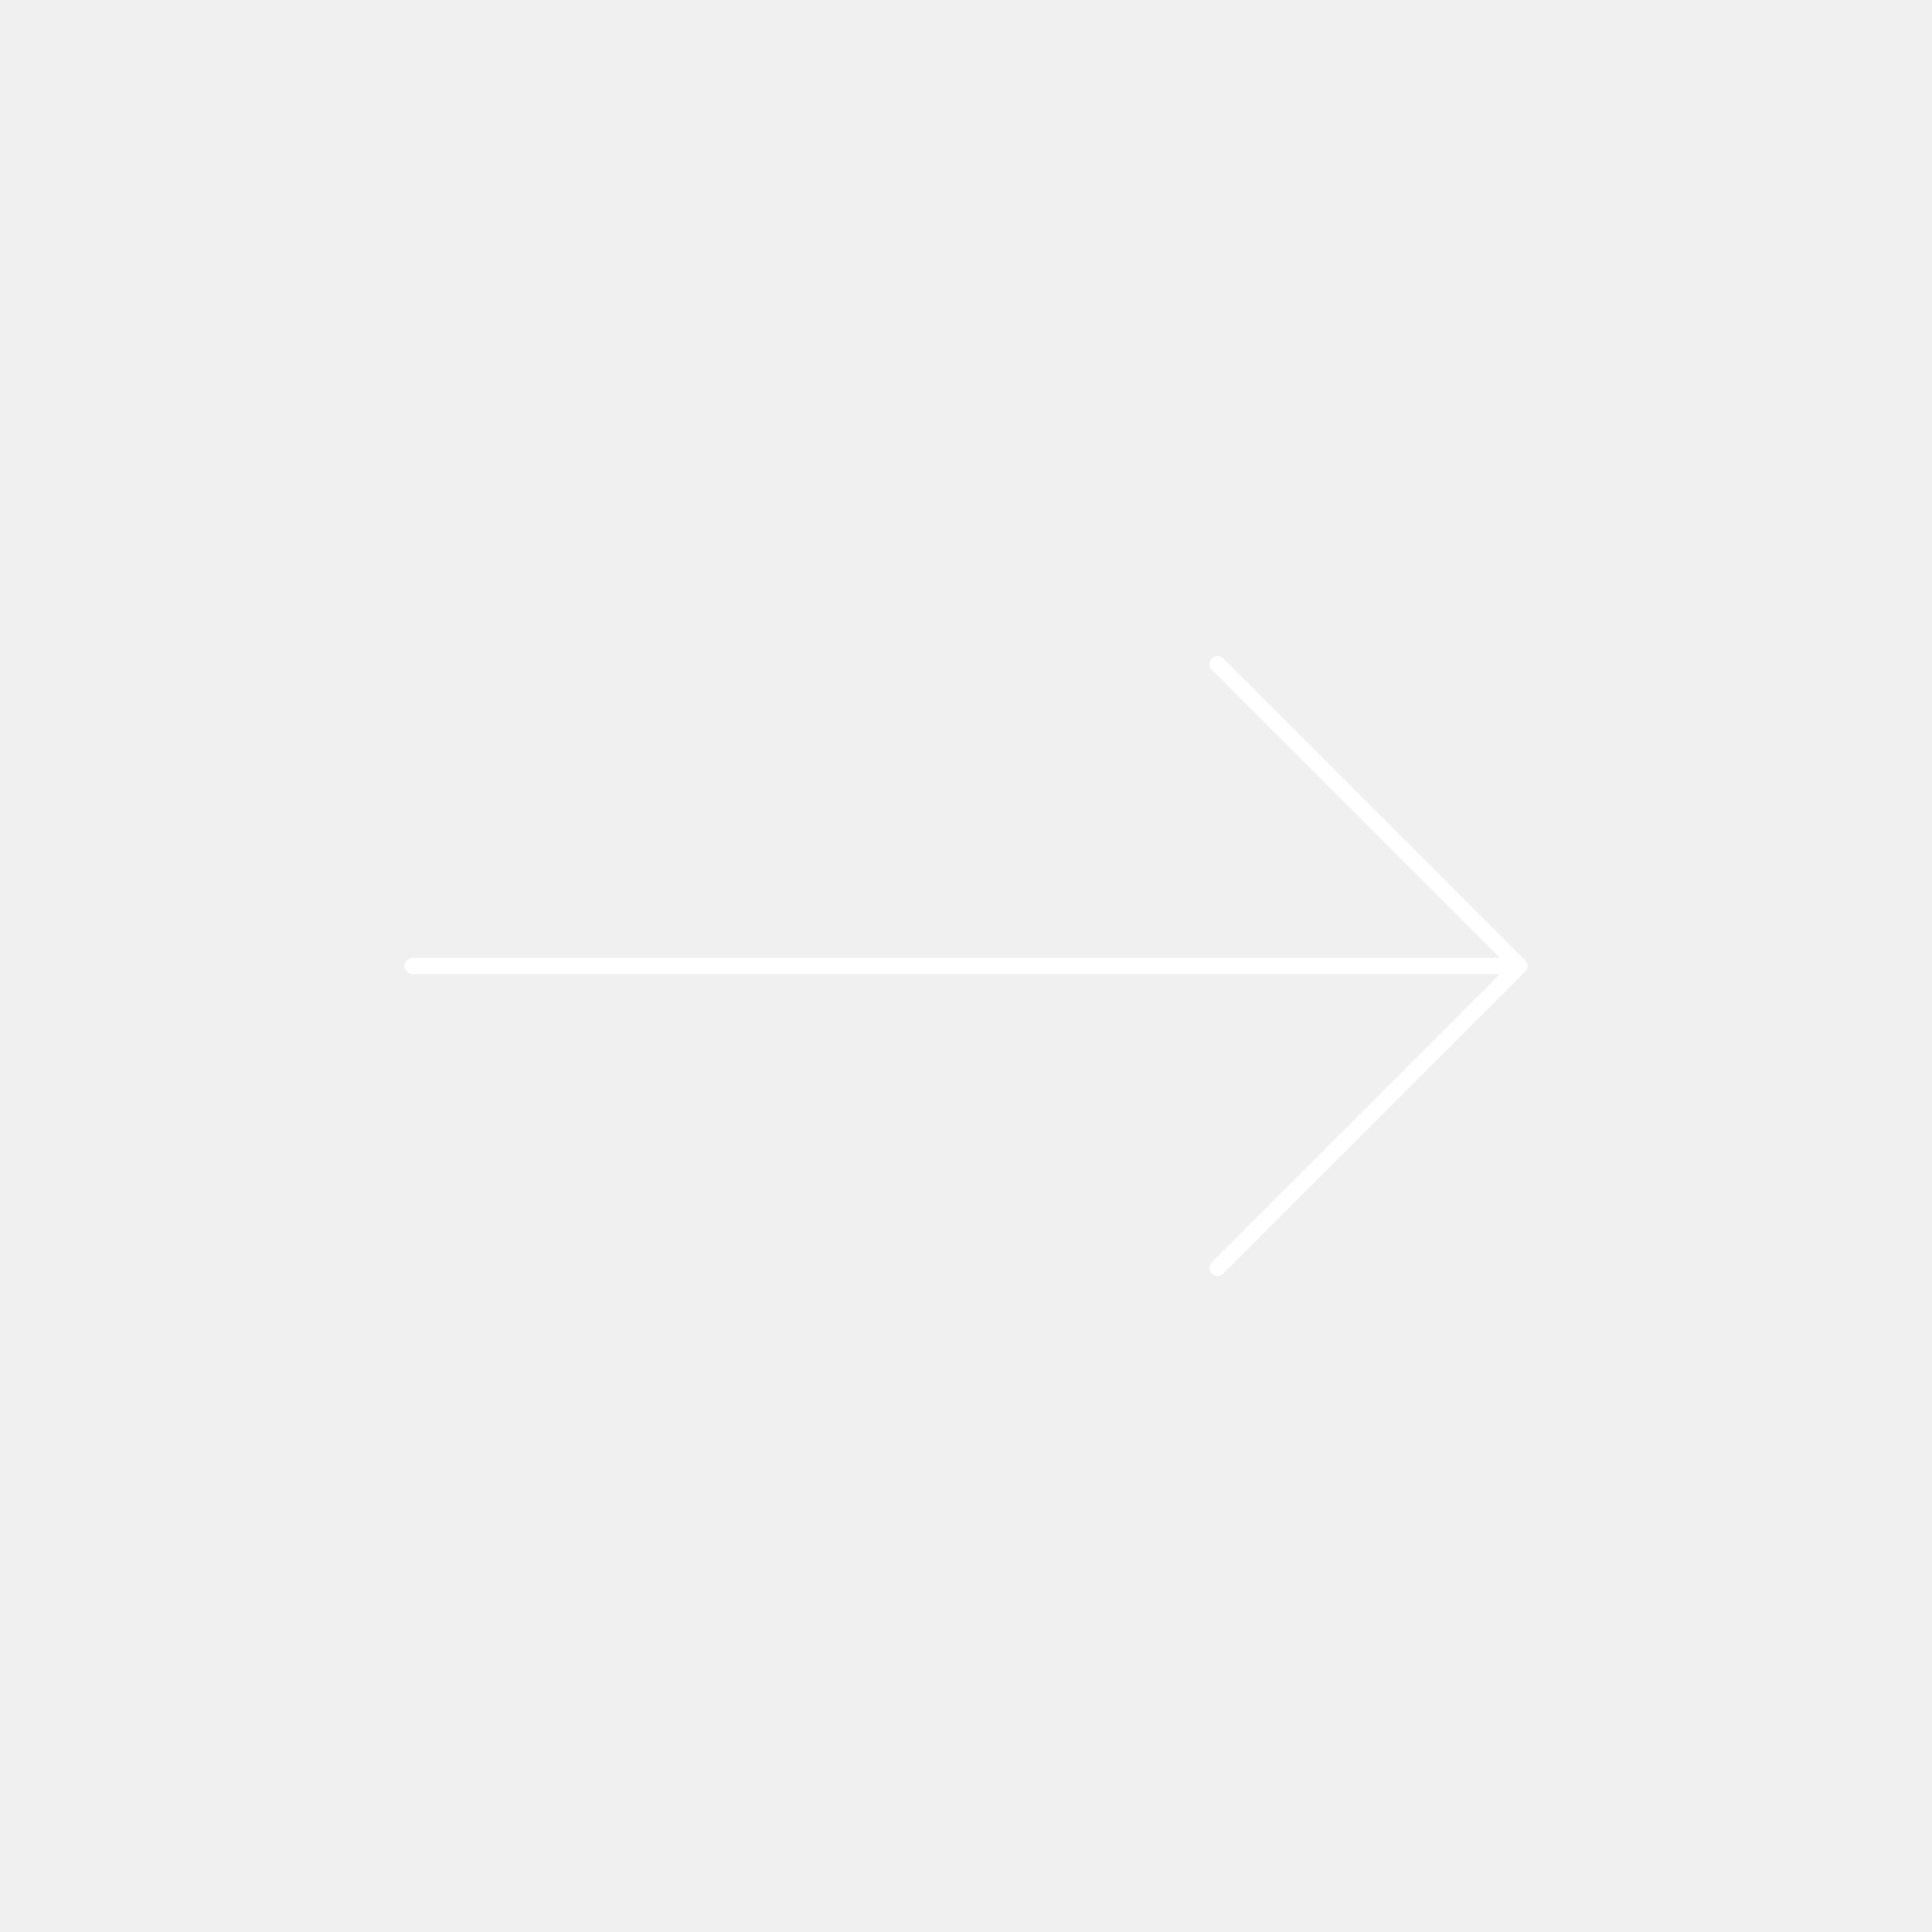
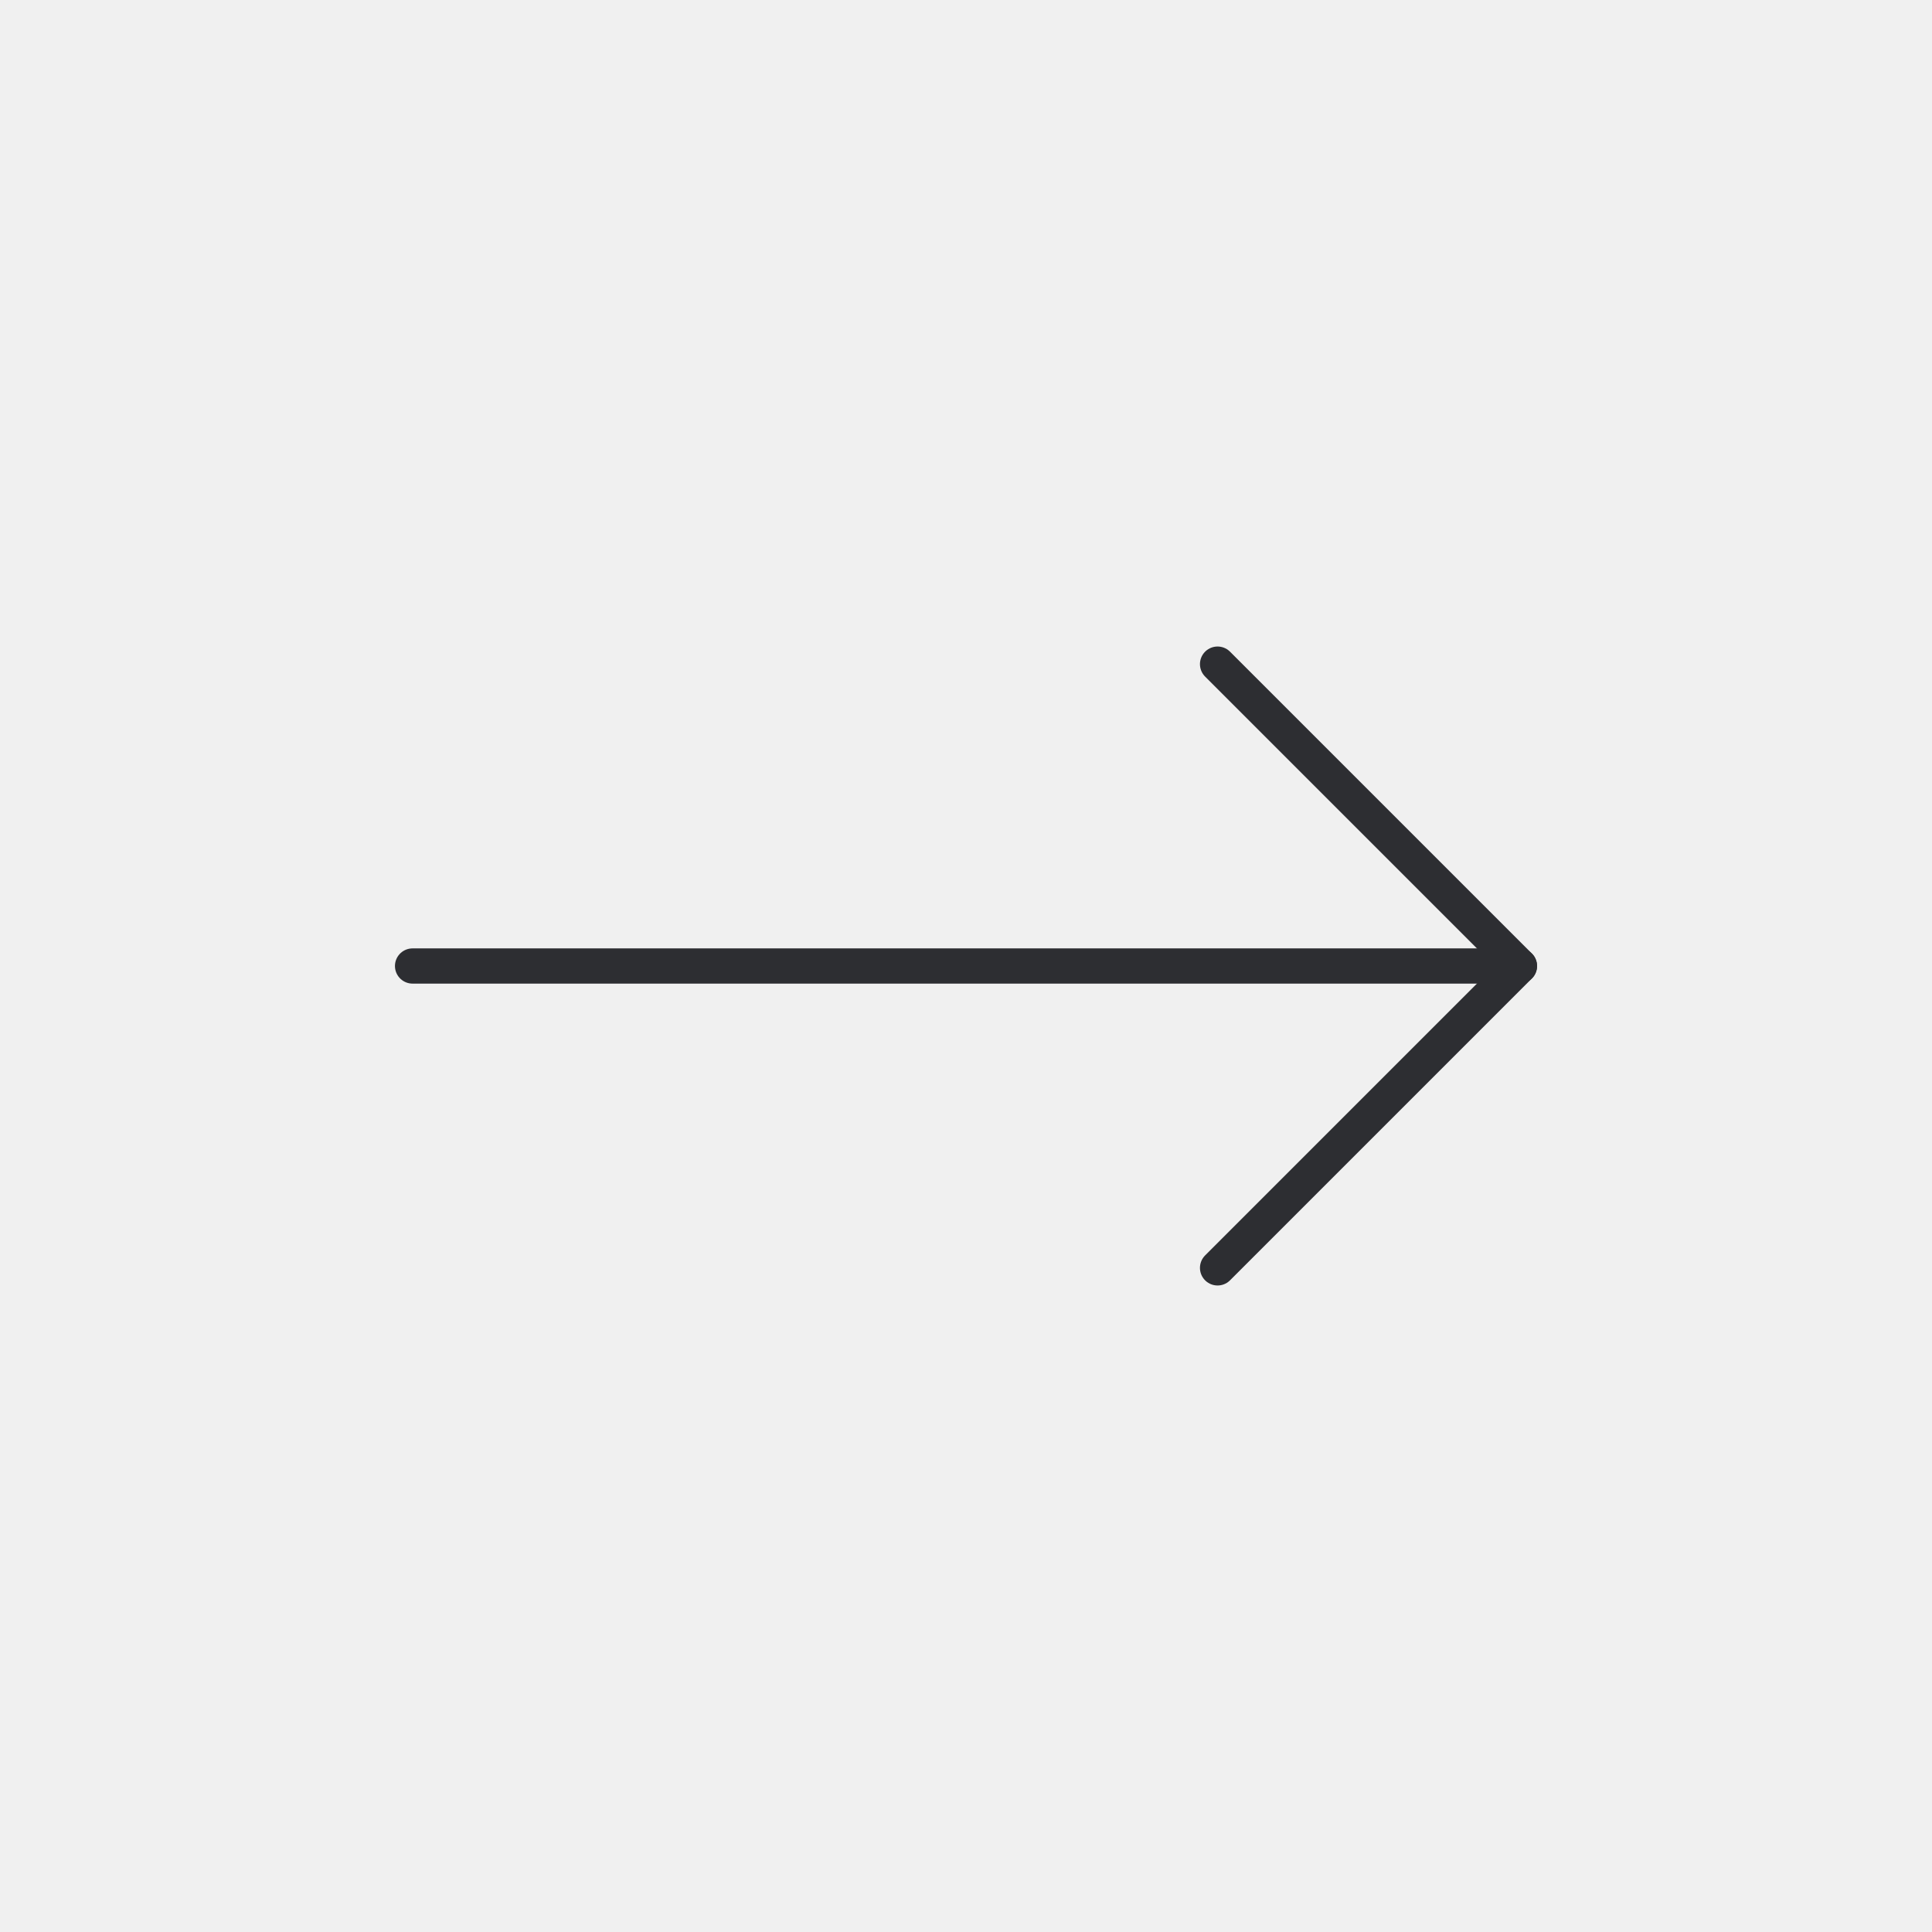
<svg xmlns="http://www.w3.org/2000/svg" version="1.1" id="Icons" viewBox="-3.2 -3.2 38.40 38.40" xml:space="preserve" width="800px" height="800px" fill="#ffffff" stroke="#ffffff">
  <g id="SVGRepo_bgCarrier" stroke-width="0" />
  <g id="SVGRepo_tracerCarrier" stroke-linecap="round" stroke-linejoin="round" stroke="#CCCCCC" stroke-width="0.192" />
  <g id="SVGRepo_iconCarrier">
-     <style type="text/css"> .st0{fill:none;stroke:#ffffff;stroke-width:0.32;stroke-linecap:round;stroke-linejoin:round;stroke-miterlimit:10;} </style>
+     <style type="text/css"> .st0{fill:none;stroke:#2D2E32;stroke-width:0.7;stroke-linecap:round;stroke-linejoin:round;stroke-miterlimit:10;} </style>
    <polyline class="st0" points="21,10 27,16 21,22 " />
    <line class="st0" x1="27" y1="16" x2="5" y2="16" />
  </g>
</svg>
